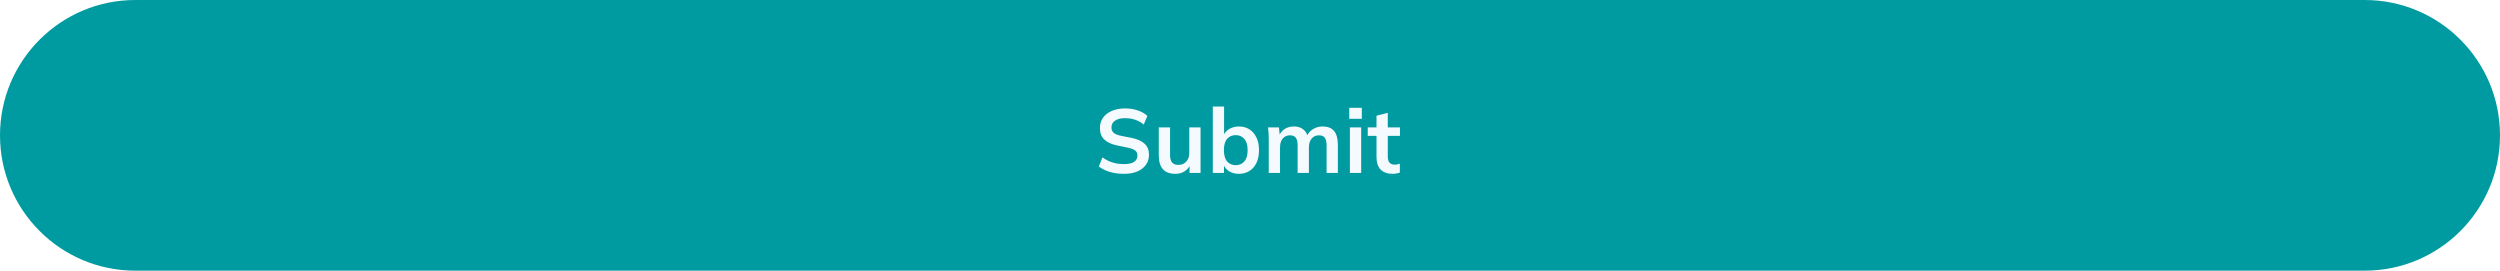
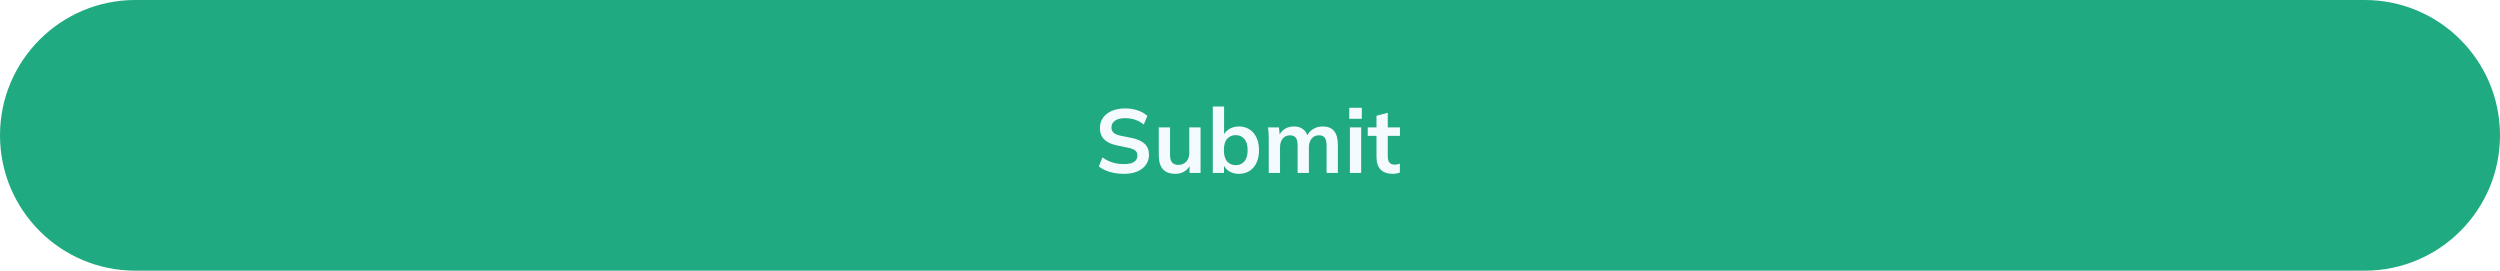
<svg xmlns="http://www.w3.org/2000/svg" width="665" height="72" viewBox="0 0 665 72" fill="none">
-   <rect width="665" height="72" rx="36" fill="#009BA0" />
+   <rect width="665" height="72" rx="36" fill="#20AA81" />
  <path d="M298.983 46.24C297.623 46.24 296.367 46.072 295.215 45.736C294.079 45.384 293.103 44.904 292.287 44.296L293.247 41.872C293.791 42.256 294.359 42.584 294.951 42.856C295.543 43.112 296.175 43.312 296.847 43.456C297.519 43.584 298.231 43.648 298.983 43.648C300.247 43.648 301.159 43.44 301.719 43.024C302.279 42.608 302.559 42.064 302.559 41.392C302.559 40.8 302.367 40.352 301.983 40.048C301.599 39.728 300.911 39.464 299.919 39.256L297.207 38.704C295.655 38.384 294.495 37.848 293.727 37.096C292.959 36.344 292.575 35.336 292.575 34.072C292.575 33.016 292.855 32.096 293.415 31.312C293.975 30.528 294.759 29.92 295.767 29.488C296.775 29.056 297.951 28.84 299.295 28.84C300.495 28.84 301.607 29.016 302.631 29.368C303.655 29.704 304.511 30.192 305.199 30.832L304.239 33.136C303.551 32.56 302.799 32.136 301.983 31.864C301.167 31.576 300.255 31.432 299.247 31.432C298.111 31.432 297.223 31.656 296.583 32.104C295.959 32.536 295.647 33.136 295.647 33.904C295.647 34.496 295.839 34.968 296.223 35.32C296.623 35.672 297.295 35.944 298.239 36.136L300.927 36.664C302.527 36.984 303.711 37.512 304.479 38.248C305.247 38.968 305.631 39.944 305.631 41.176C305.631 42.184 305.359 43.072 304.815 43.84C304.271 44.592 303.503 45.184 302.511 45.616C301.519 46.032 300.343 46.24 298.983 46.24ZM312.676 46.24C311.188 46.24 310.076 45.832 309.34 45.016C308.604 44.2 308.236 42.952 308.236 41.272V33.88H311.236V41.248C311.236 42.144 311.42 42.808 311.788 43.24C312.156 43.656 312.716 43.864 313.468 43.864C314.316 43.864 315.004 43.576 315.532 43C316.076 42.424 316.348 41.664 316.348 40.72V33.88H319.348V46H316.42V43.528H316.756C316.404 44.392 315.868 45.064 315.148 45.544C314.444 46.008 313.62 46.24 312.676 46.24ZM329.541 46.24C328.517 46.24 327.621 45.992 326.853 45.496C326.085 44.984 325.573 44.296 325.317 43.432H325.581V46H322.605V28.336H325.605V36.352H325.317C325.589 35.52 326.109 34.864 326.877 34.384C327.645 33.888 328.533 33.64 329.541 33.64C330.613 33.64 331.549 33.896 332.349 34.408C333.149 34.92 333.773 35.648 334.221 36.592C334.669 37.52 334.893 38.64 334.893 39.952C334.893 41.264 334.669 42.392 334.221 43.336C333.773 44.264 333.141 44.984 332.325 45.496C331.525 45.992 330.597 46.24 329.541 46.24ZM328.701 43.936C329.645 43.936 330.405 43.608 330.981 42.952C331.573 42.296 331.869 41.296 331.869 39.952C331.869 38.608 331.573 37.608 330.981 36.952C330.405 36.28 329.645 35.944 328.701 35.944C327.757 35.944 326.997 36.272 326.421 36.928C325.845 37.584 325.557 38.584 325.557 39.928C325.557 41.272 325.845 42.28 326.421 42.952C326.997 43.608 327.757 43.936 328.701 43.936ZM337.487 46V36.904C337.487 36.408 337.471 35.904 337.439 35.392C337.407 34.88 337.359 34.376 337.295 33.88H340.199L340.439 36.28H340.151C340.487 35.448 340.999 34.8 341.687 34.336C342.391 33.872 343.223 33.64 344.183 33.64C345.143 33.64 345.935 33.872 346.559 34.336C347.199 34.784 347.647 35.488 347.903 36.448H347.519C347.855 35.584 348.407 34.904 349.175 34.408C349.943 33.896 350.823 33.64 351.815 33.64C353.175 33.64 354.191 34.04 354.863 34.84C355.535 35.64 355.871 36.888 355.871 38.584V46H352.871V38.704C352.871 37.744 352.711 37.056 352.391 36.64C352.071 36.208 351.559 35.992 350.855 35.992C350.023 35.992 349.367 36.288 348.887 36.88C348.407 37.456 348.167 38.24 348.167 39.232V46H345.167V38.704C345.167 37.744 345.007 37.056 344.687 36.64C344.367 36.208 343.855 35.992 343.151 35.992C342.319 35.992 341.663 36.288 341.183 36.88C340.719 37.456 340.487 38.24 340.487 39.232V46H337.487ZM359.073 46V33.88H362.073V46H359.073ZM358.905 31.6V28.672H362.241V31.6H358.905ZM370.515 46.24C369.075 46.24 367.987 45.864 367.251 45.112C366.515 44.36 366.147 43.232 366.147 41.728V36.136H363.819V33.88H366.147V30.784L369.147 30.016V33.88H372.387V36.136H369.147V41.536C369.147 42.368 369.307 42.952 369.627 43.288C369.947 43.624 370.387 43.792 370.947 43.792C371.251 43.792 371.507 43.768 371.715 43.72C371.939 43.672 372.155 43.608 372.363 43.528V45.904C372.091 46.016 371.787 46.096 371.451 46.144C371.131 46.208 370.819 46.24 370.515 46.24Z" fill="#F5FAFF" />
</svg>
